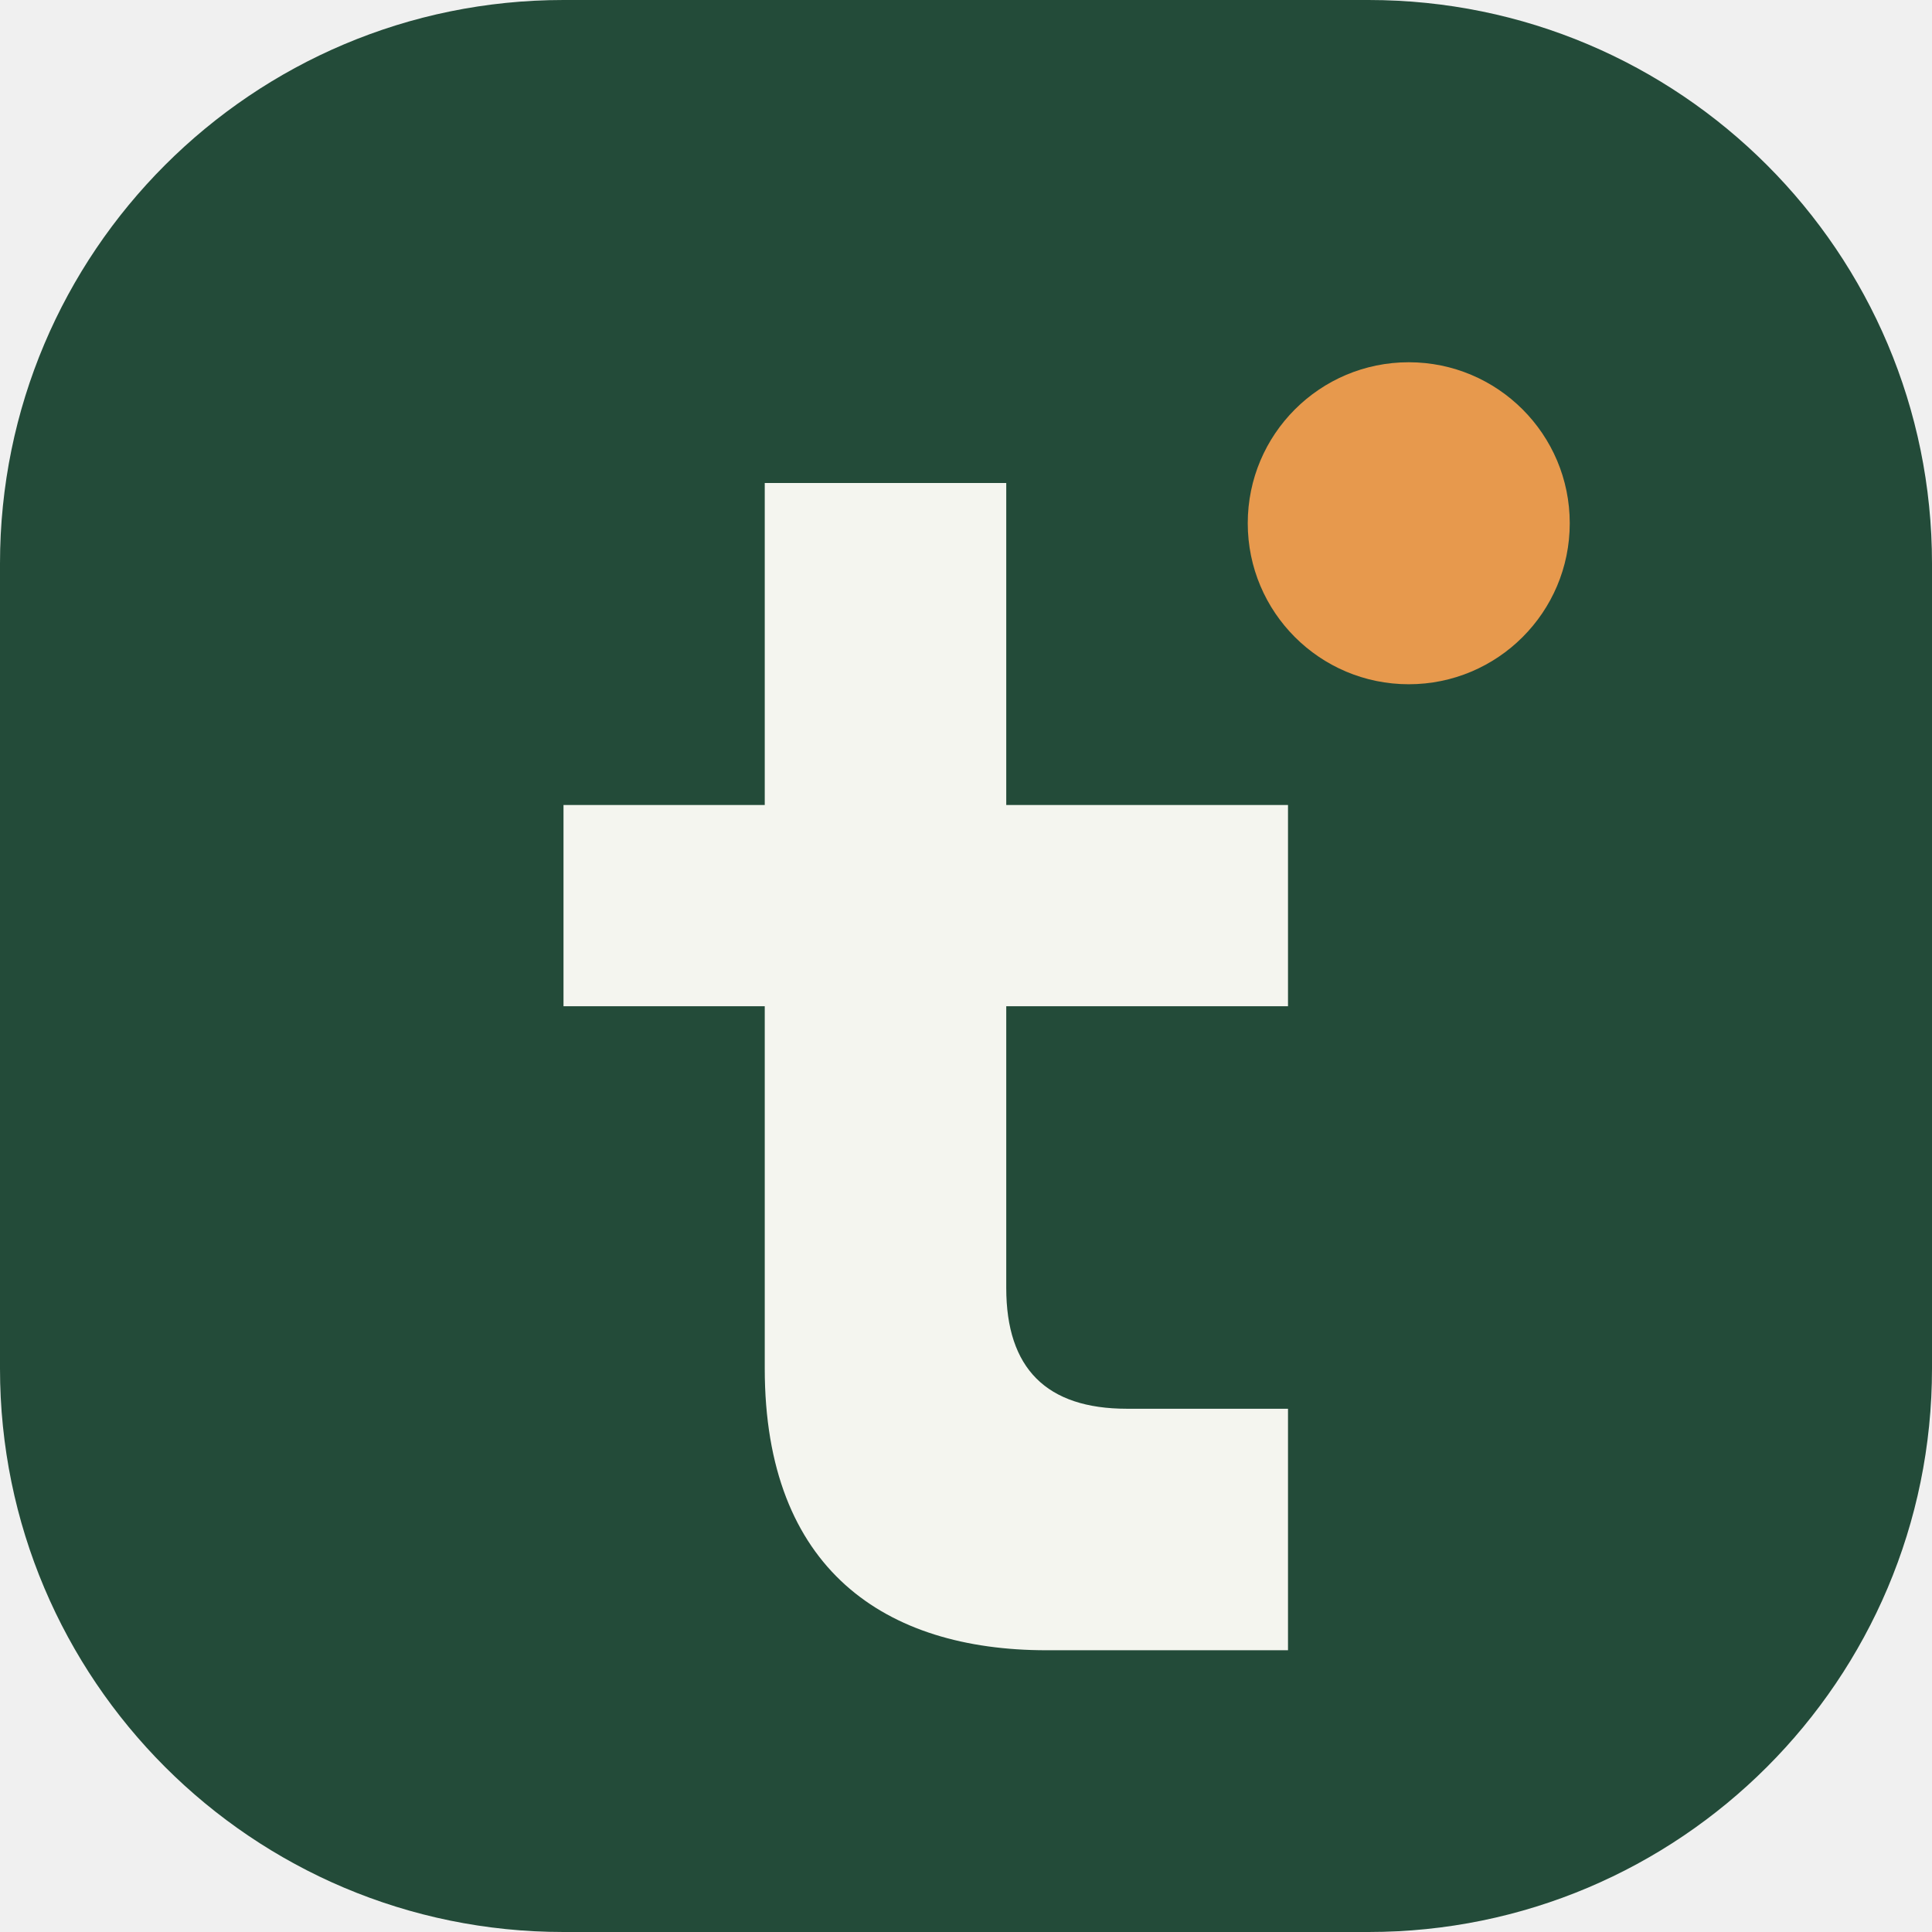
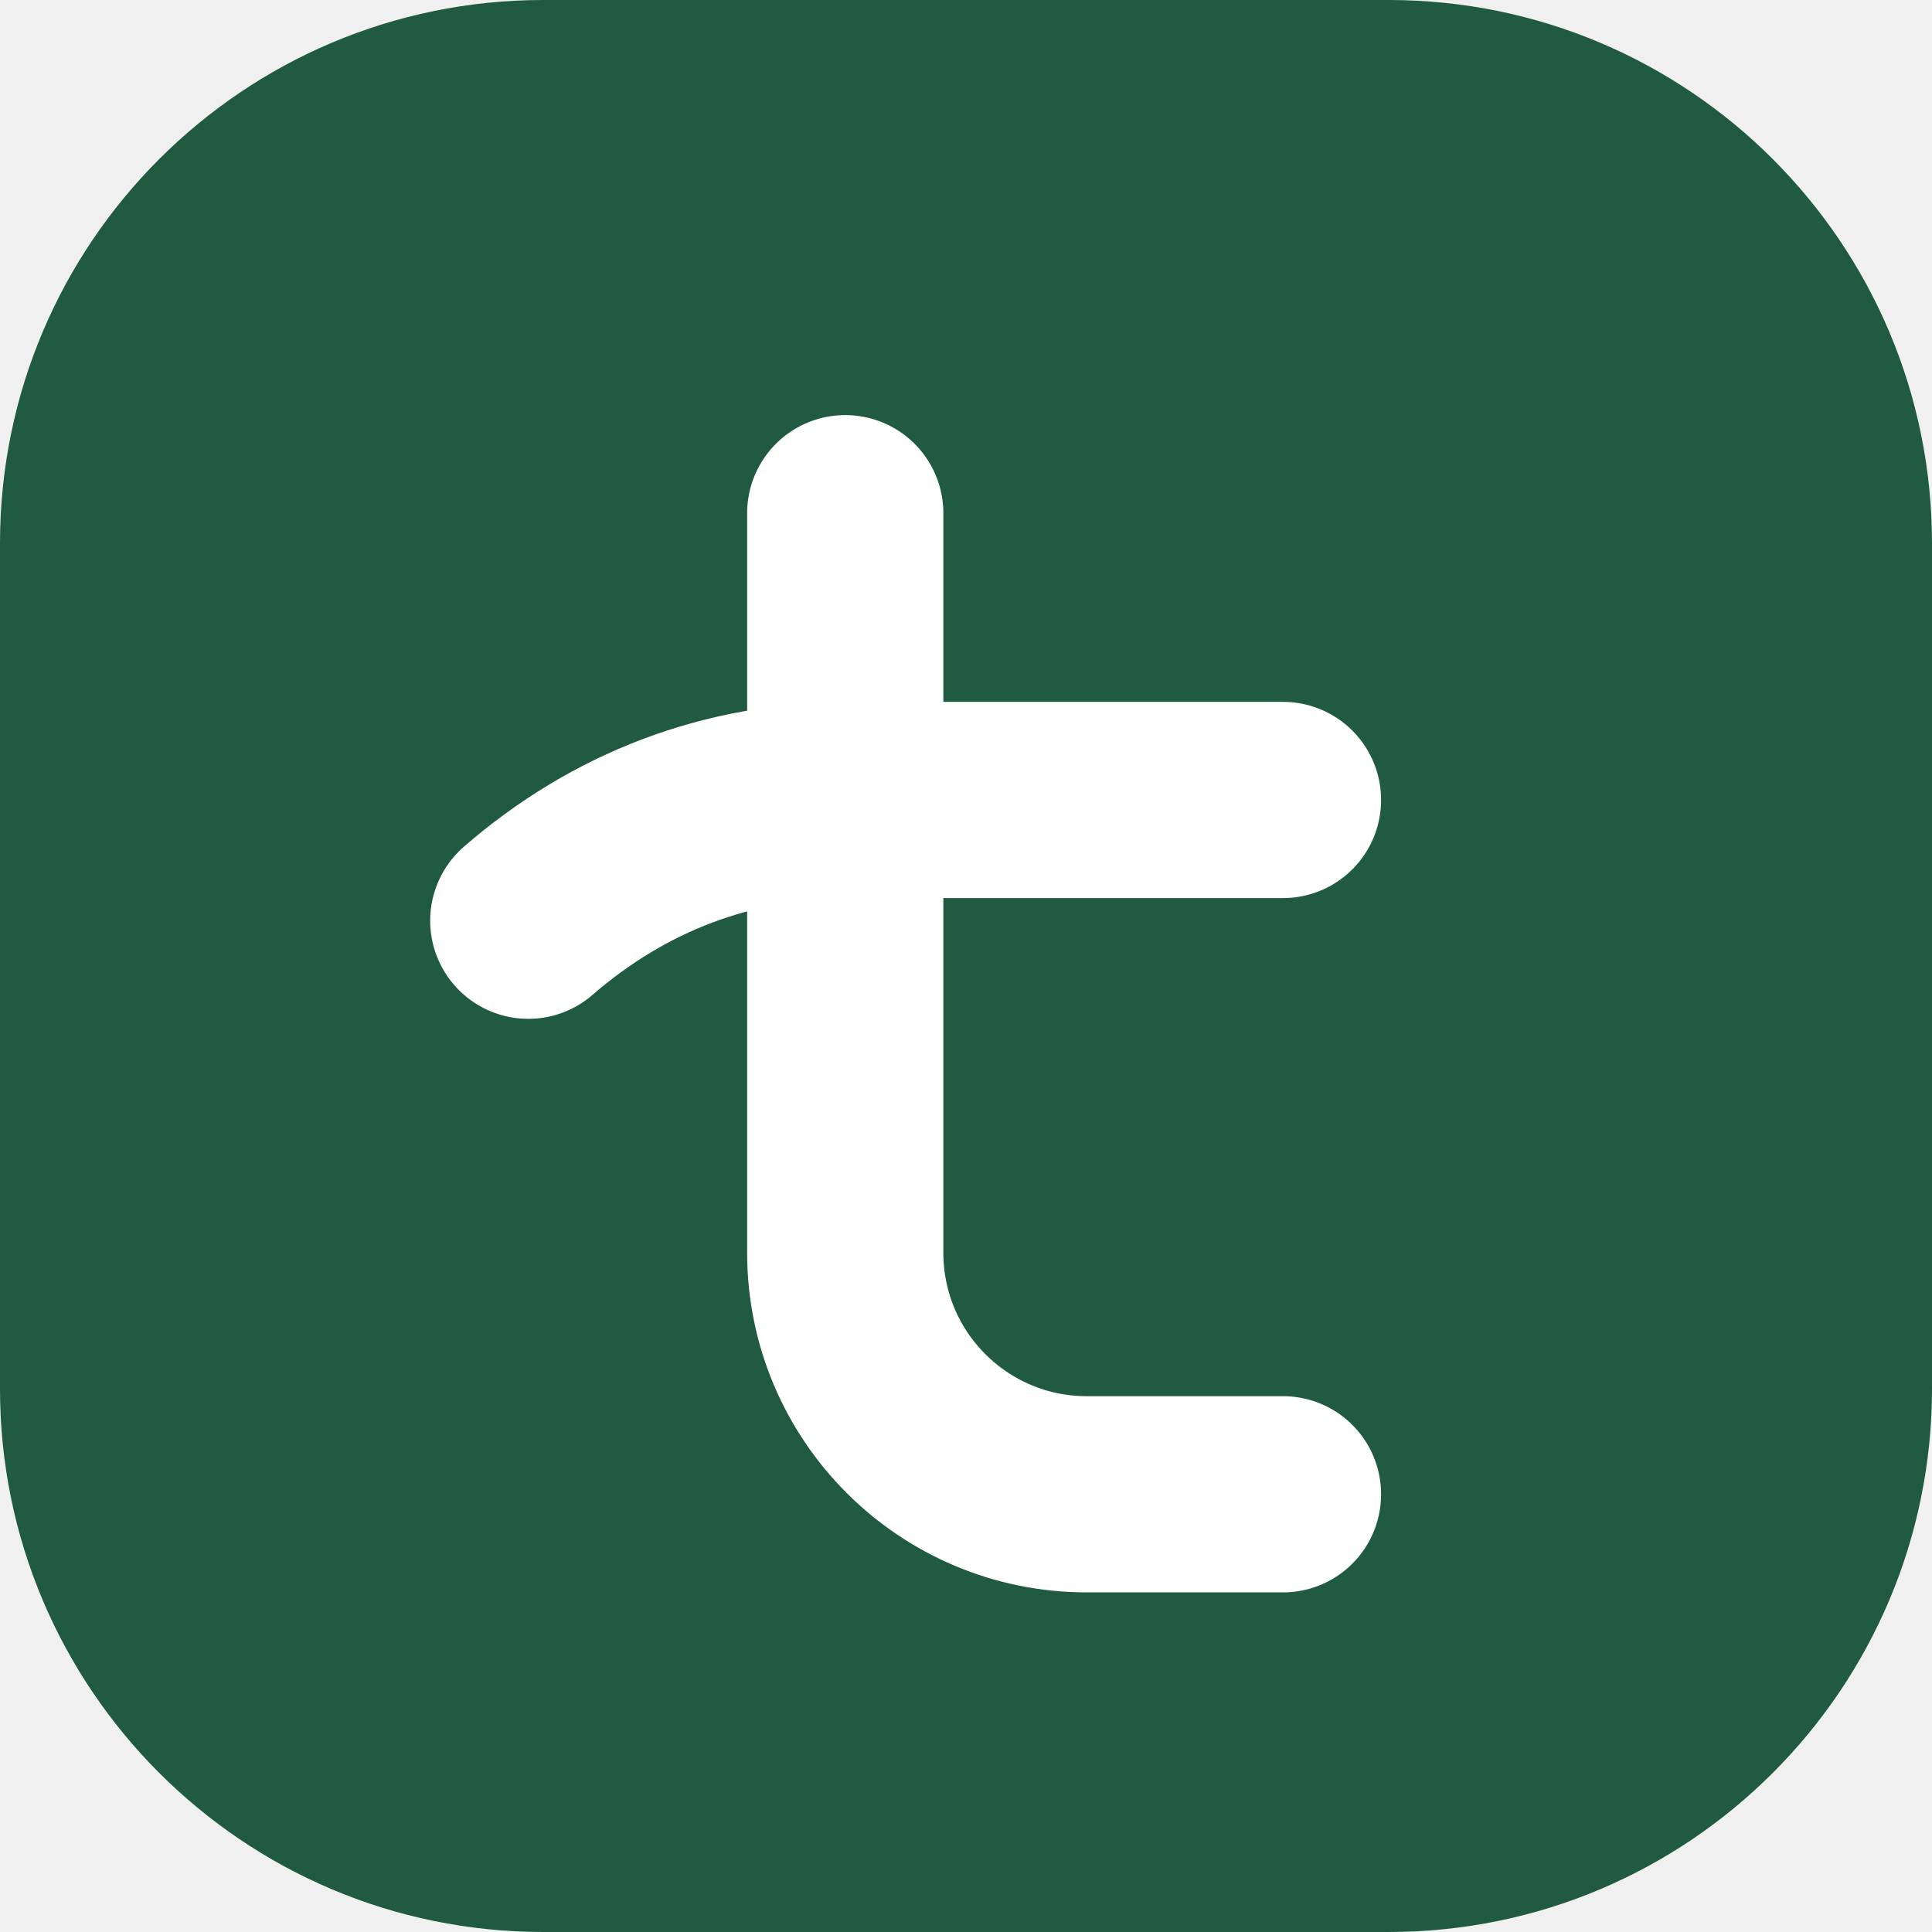
- <svg xmlns="http://www.w3.org/2000/svg" viewBox="0 0 48 48">
-   <rect width="48" height="48" rx="14" fill="#234b39" />
-   <path d="M19 12v8h-5v5h5v9c0 5 3 7 7 7h6v-6h-4c-2 0-3-1-3-3v-7h7v-5h-7v-8z" fill="#f4f5ef" />
-   <circle cx="35" cy="13" r="4" fill="#e7994d" />
+ <svg xmlns="http://www.w3.org/2000/svg" viewBox="0 0 32 32">
+   <rect width="32" height="32" rx="9" fill="#1f5a41" />
+   <path d="M14 8.5v12.25a4 4 0 0 0 4 4h3.25M8.75 15.25c1.5-1.3 3.3-2 5.35-2h7.15" fill="none" stroke="#fff" stroke-width="3.25" stroke-linecap="round" stroke-linejoin="round" />
</svg>
